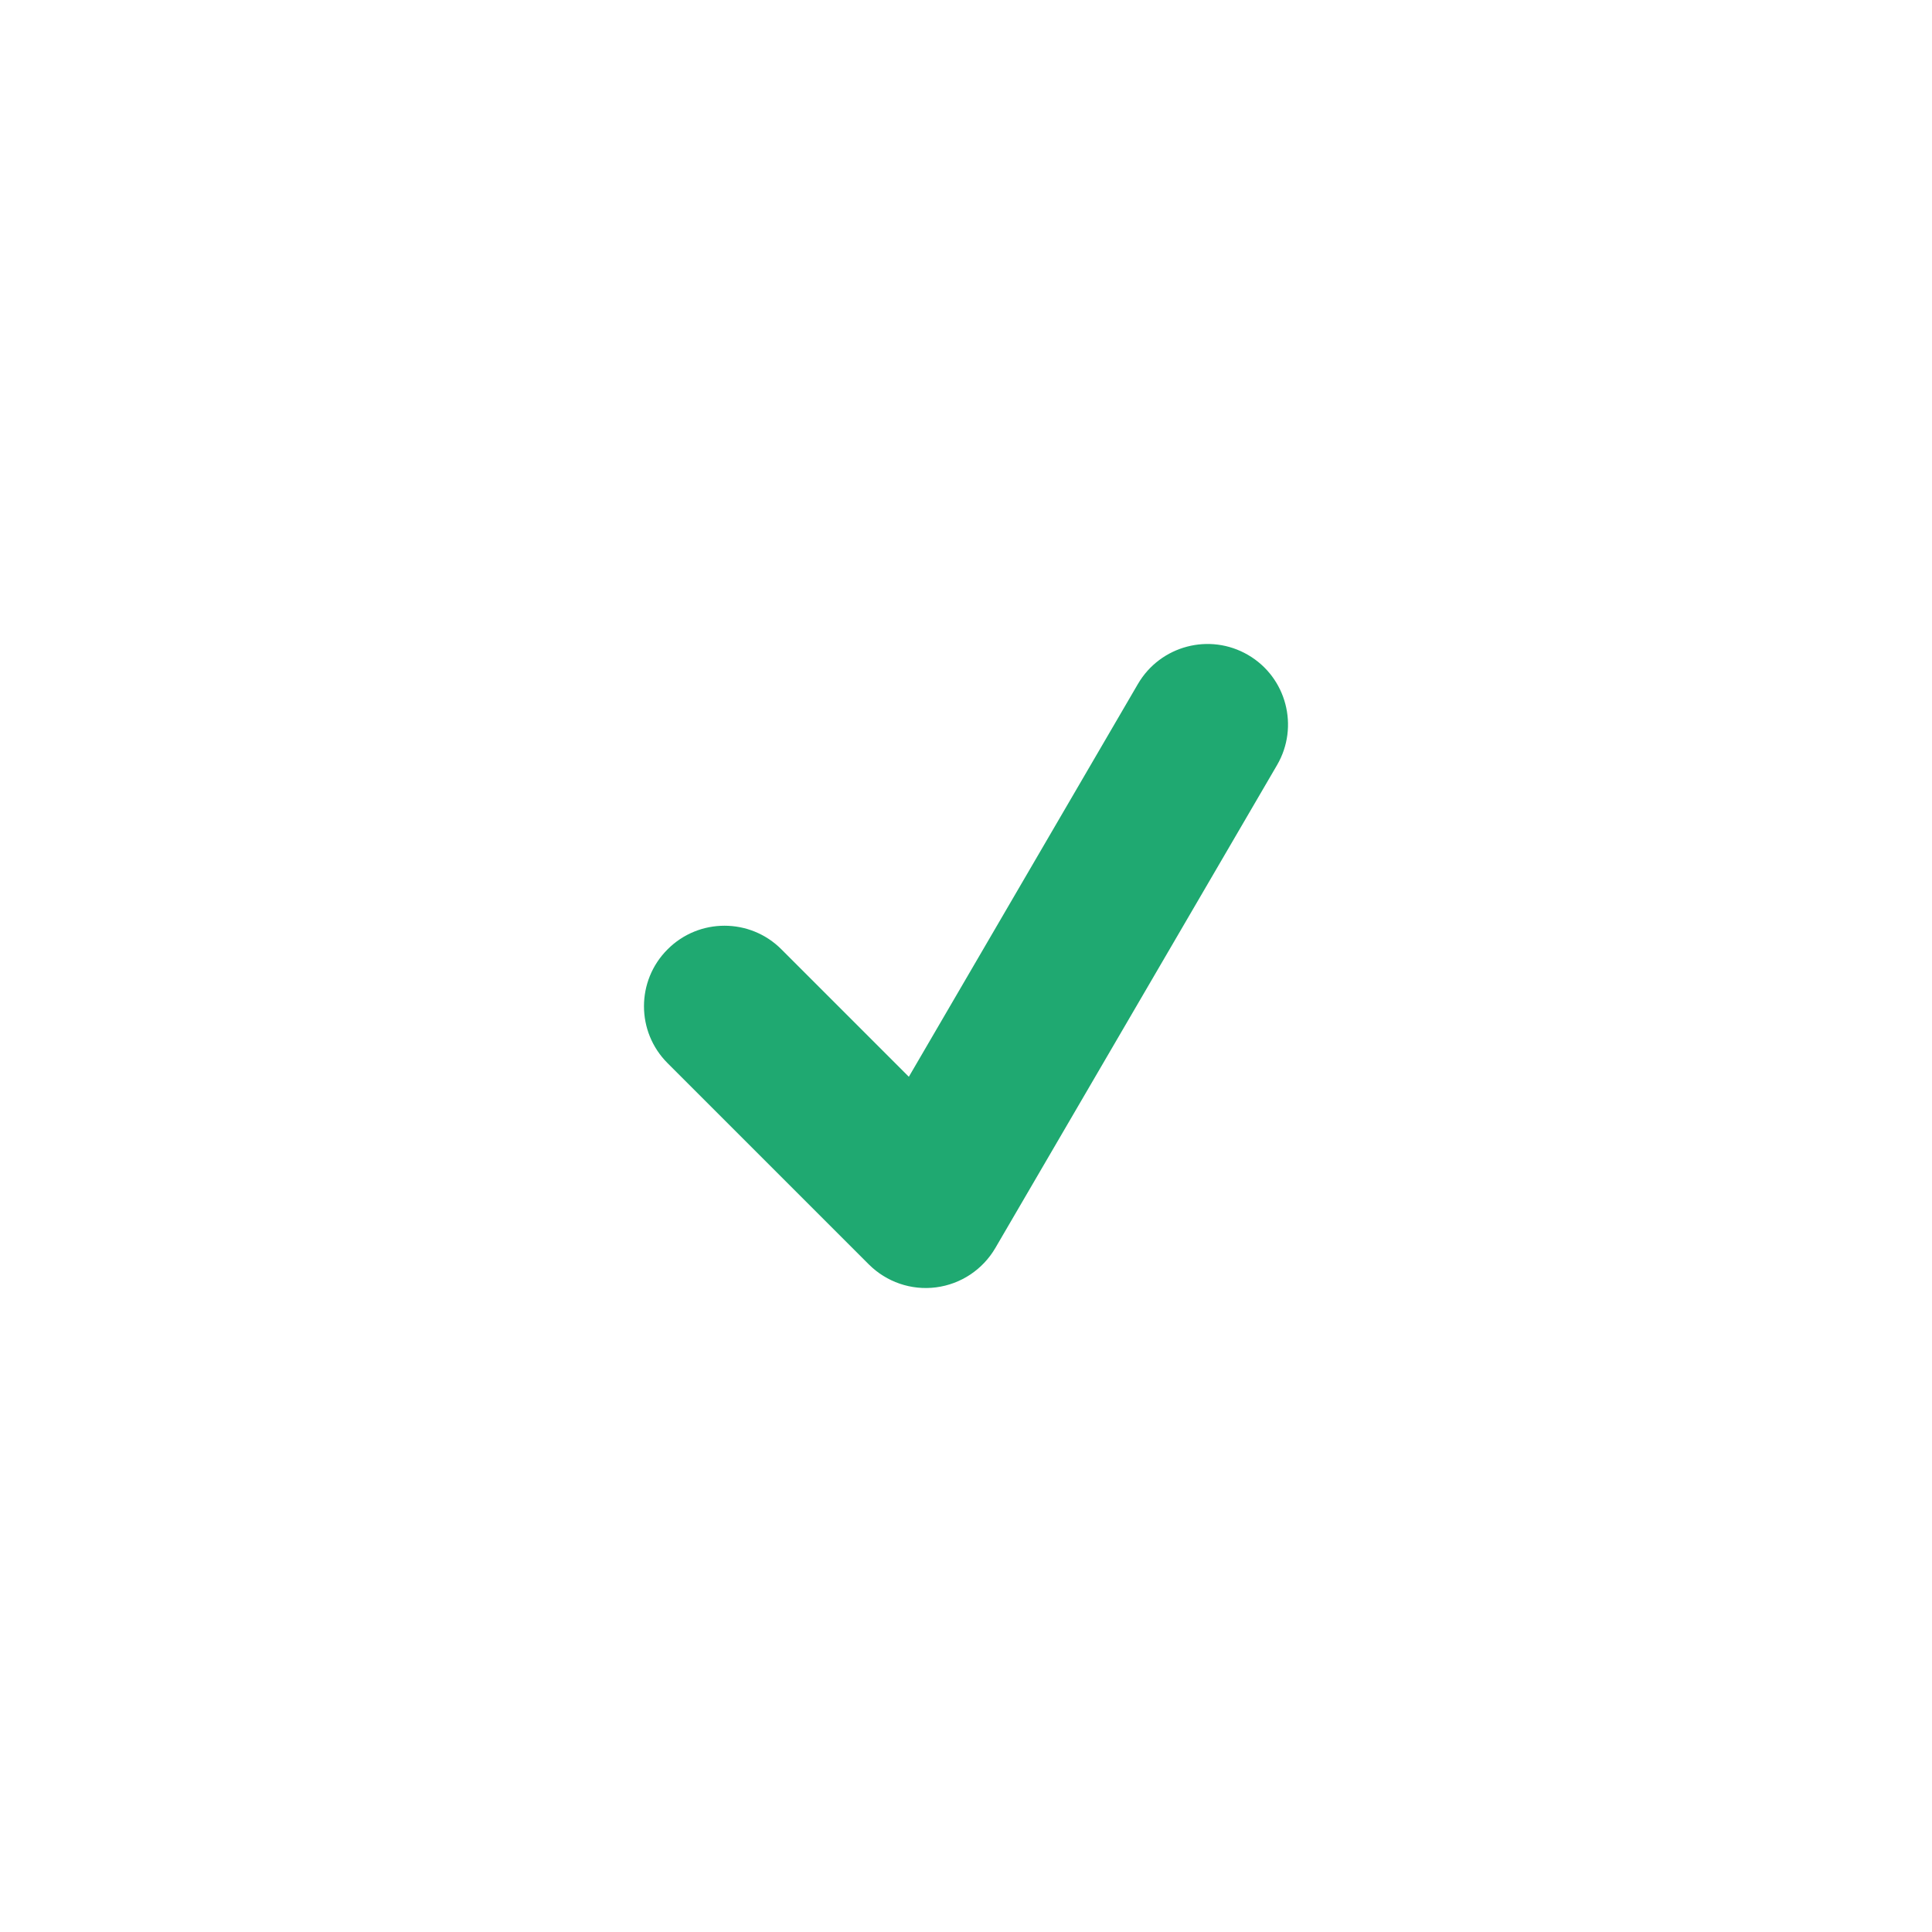
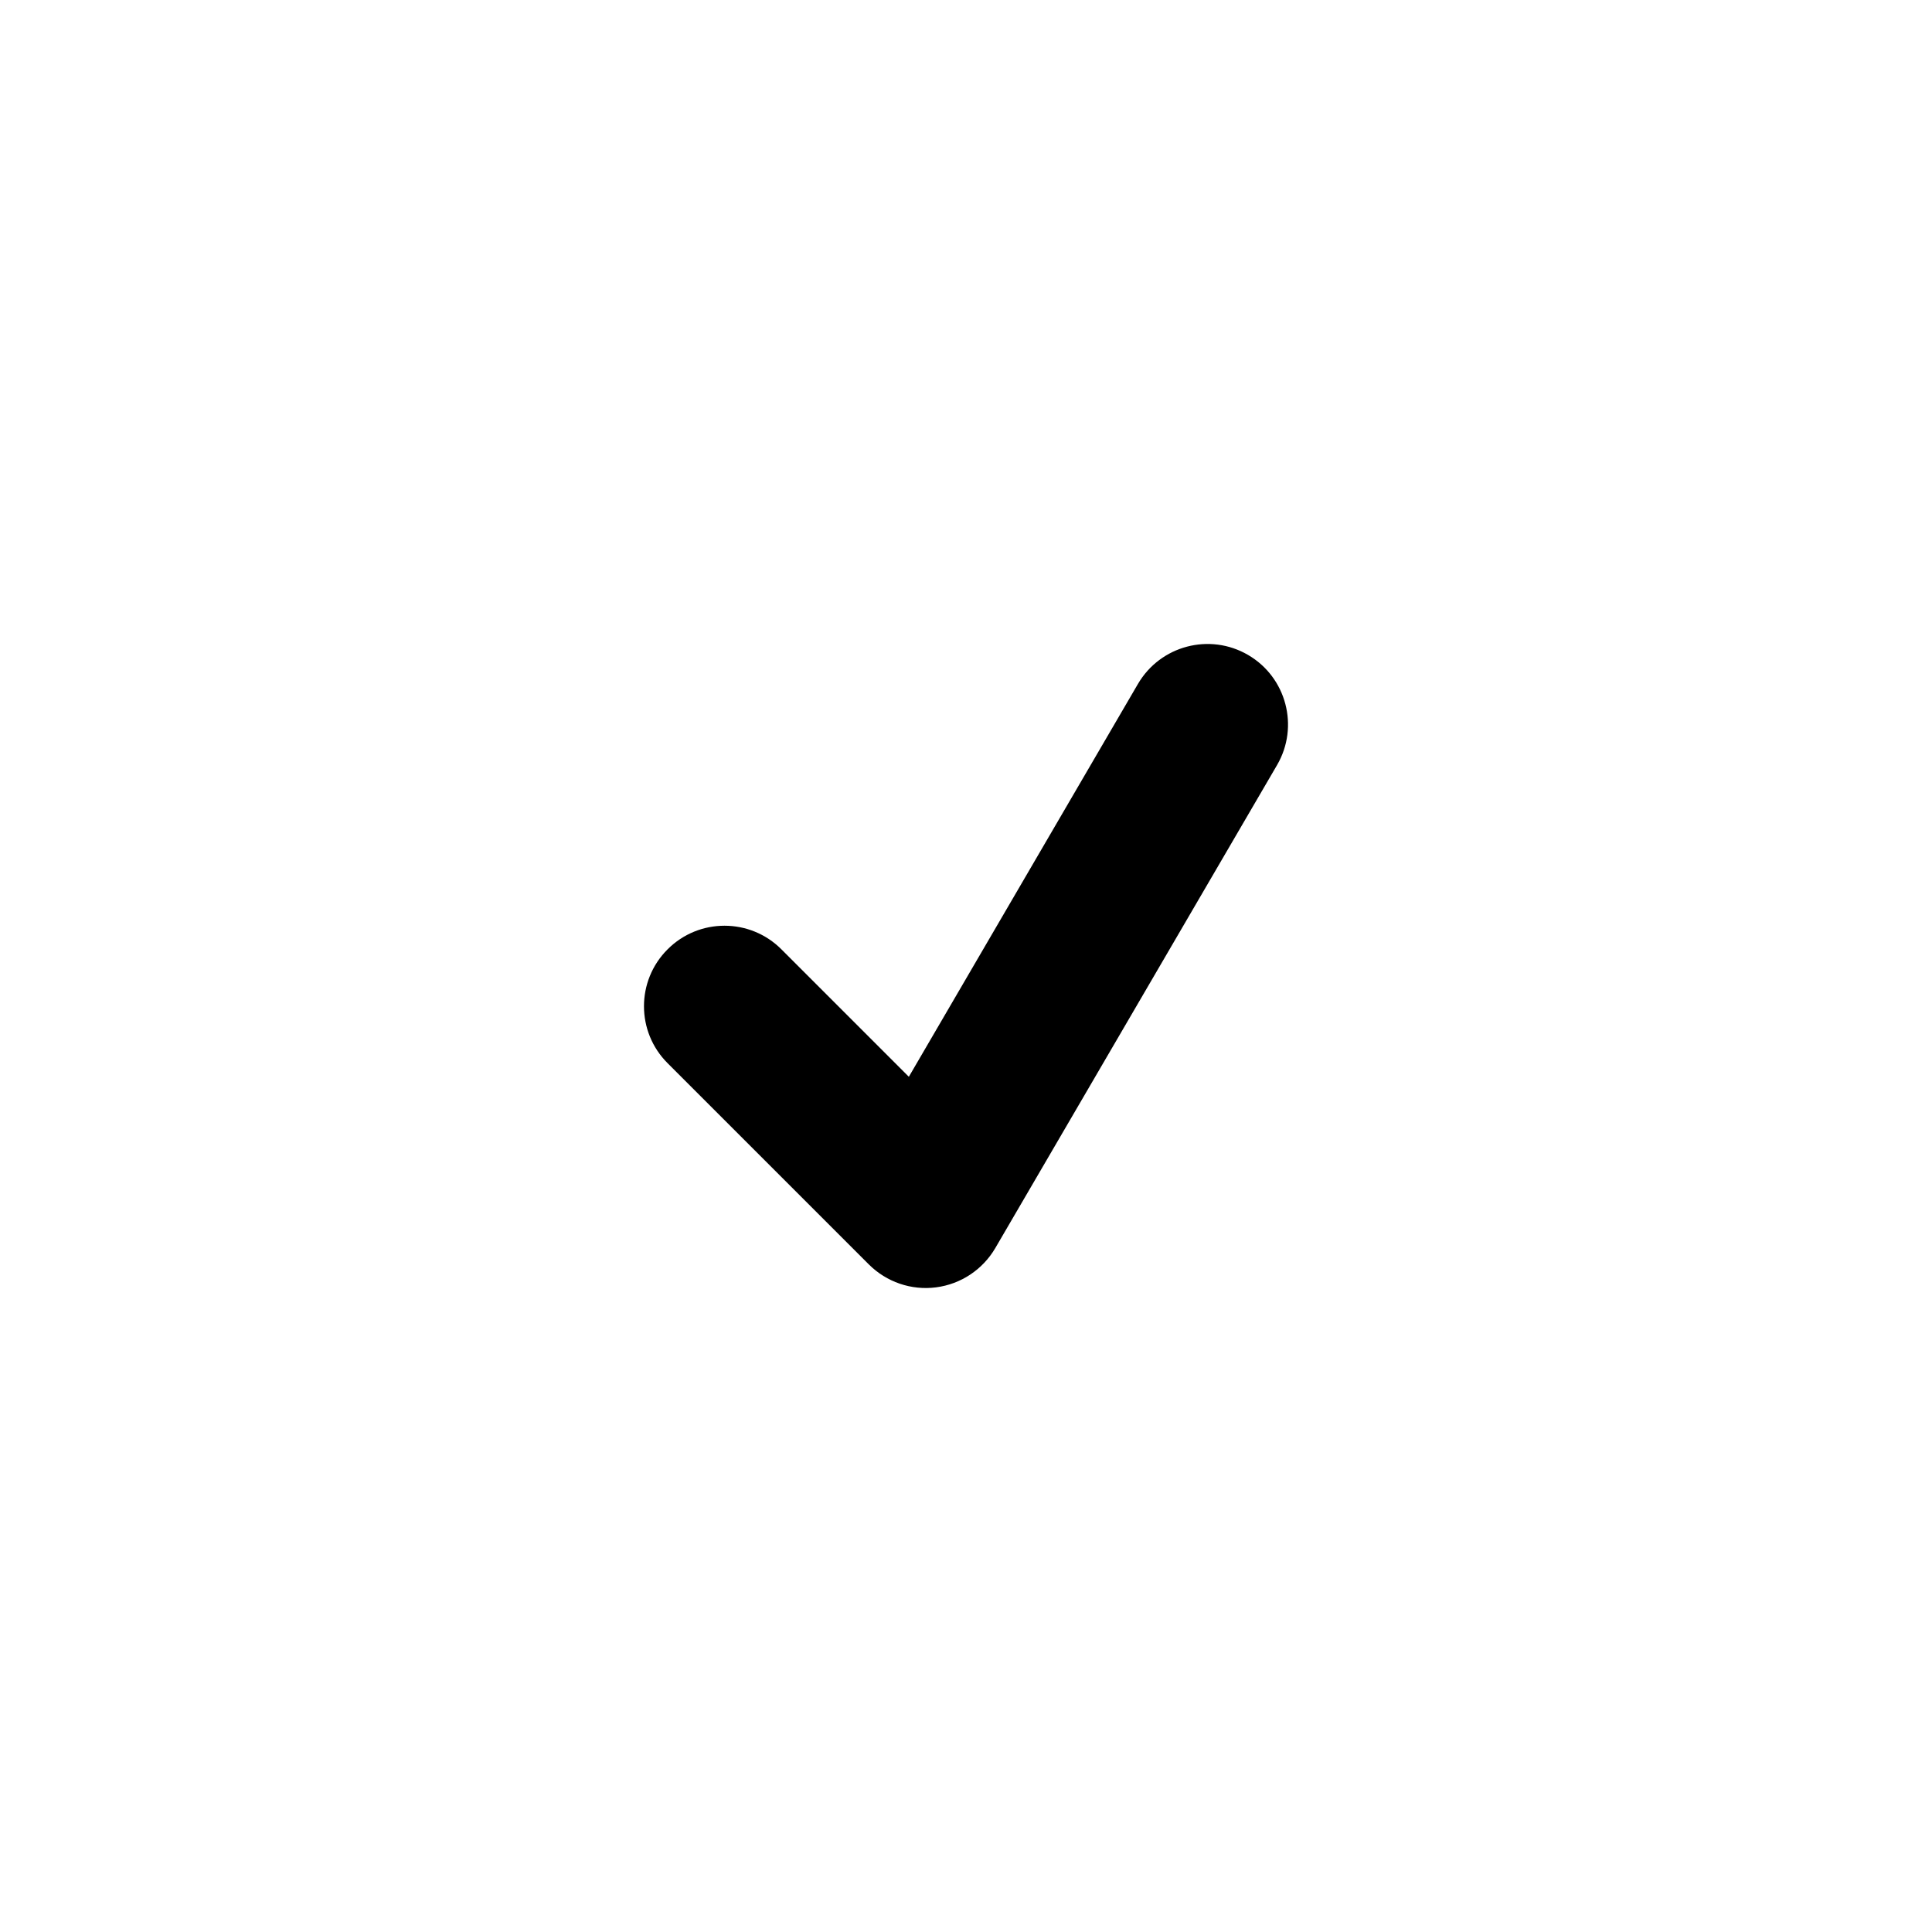
<svg xmlns="http://www.w3.org/2000/svg" viewBox="0 0 24 24" fill="none">
-   <path fill-rule="evenodd" clip-rule="evenodd" d="M15.504 8.136C15.981 8.414 16.142 9.027 15.864 9.504L12.364 15.504C12.207 15.772 11.936 15.952 11.628 15.992C11.321 16.032 11.012 15.926 10.793 15.707L8.293 13.207C7.902 12.817 7.902 12.183 8.293 11.793C8.683 11.402 9.317 11.402 9.707 11.793L11.29 13.376L14.136 8.496C14.415 8.019 15.027 7.858 15.504 8.136Z" fill="#1FA971" />
+   <path fill-rule="evenodd" clip-rule="evenodd" d="M15.504 8.136C15.981 8.414 16.142 9.027 15.864 9.504L12.364 15.504C12.207 15.772 11.936 15.952 11.628 15.992C11.321 16.032 11.012 15.926 10.793 15.707L8.293 13.207C7.902 12.817 7.902 12.183 8.293 11.793C8.683 11.402 9.317 11.402 9.707 11.793L11.29 13.376L14.136 8.496C14.415 8.019 15.027 7.858 15.504 8.136Z" fill="currentColor" class="icon-dark" />
</svg>
